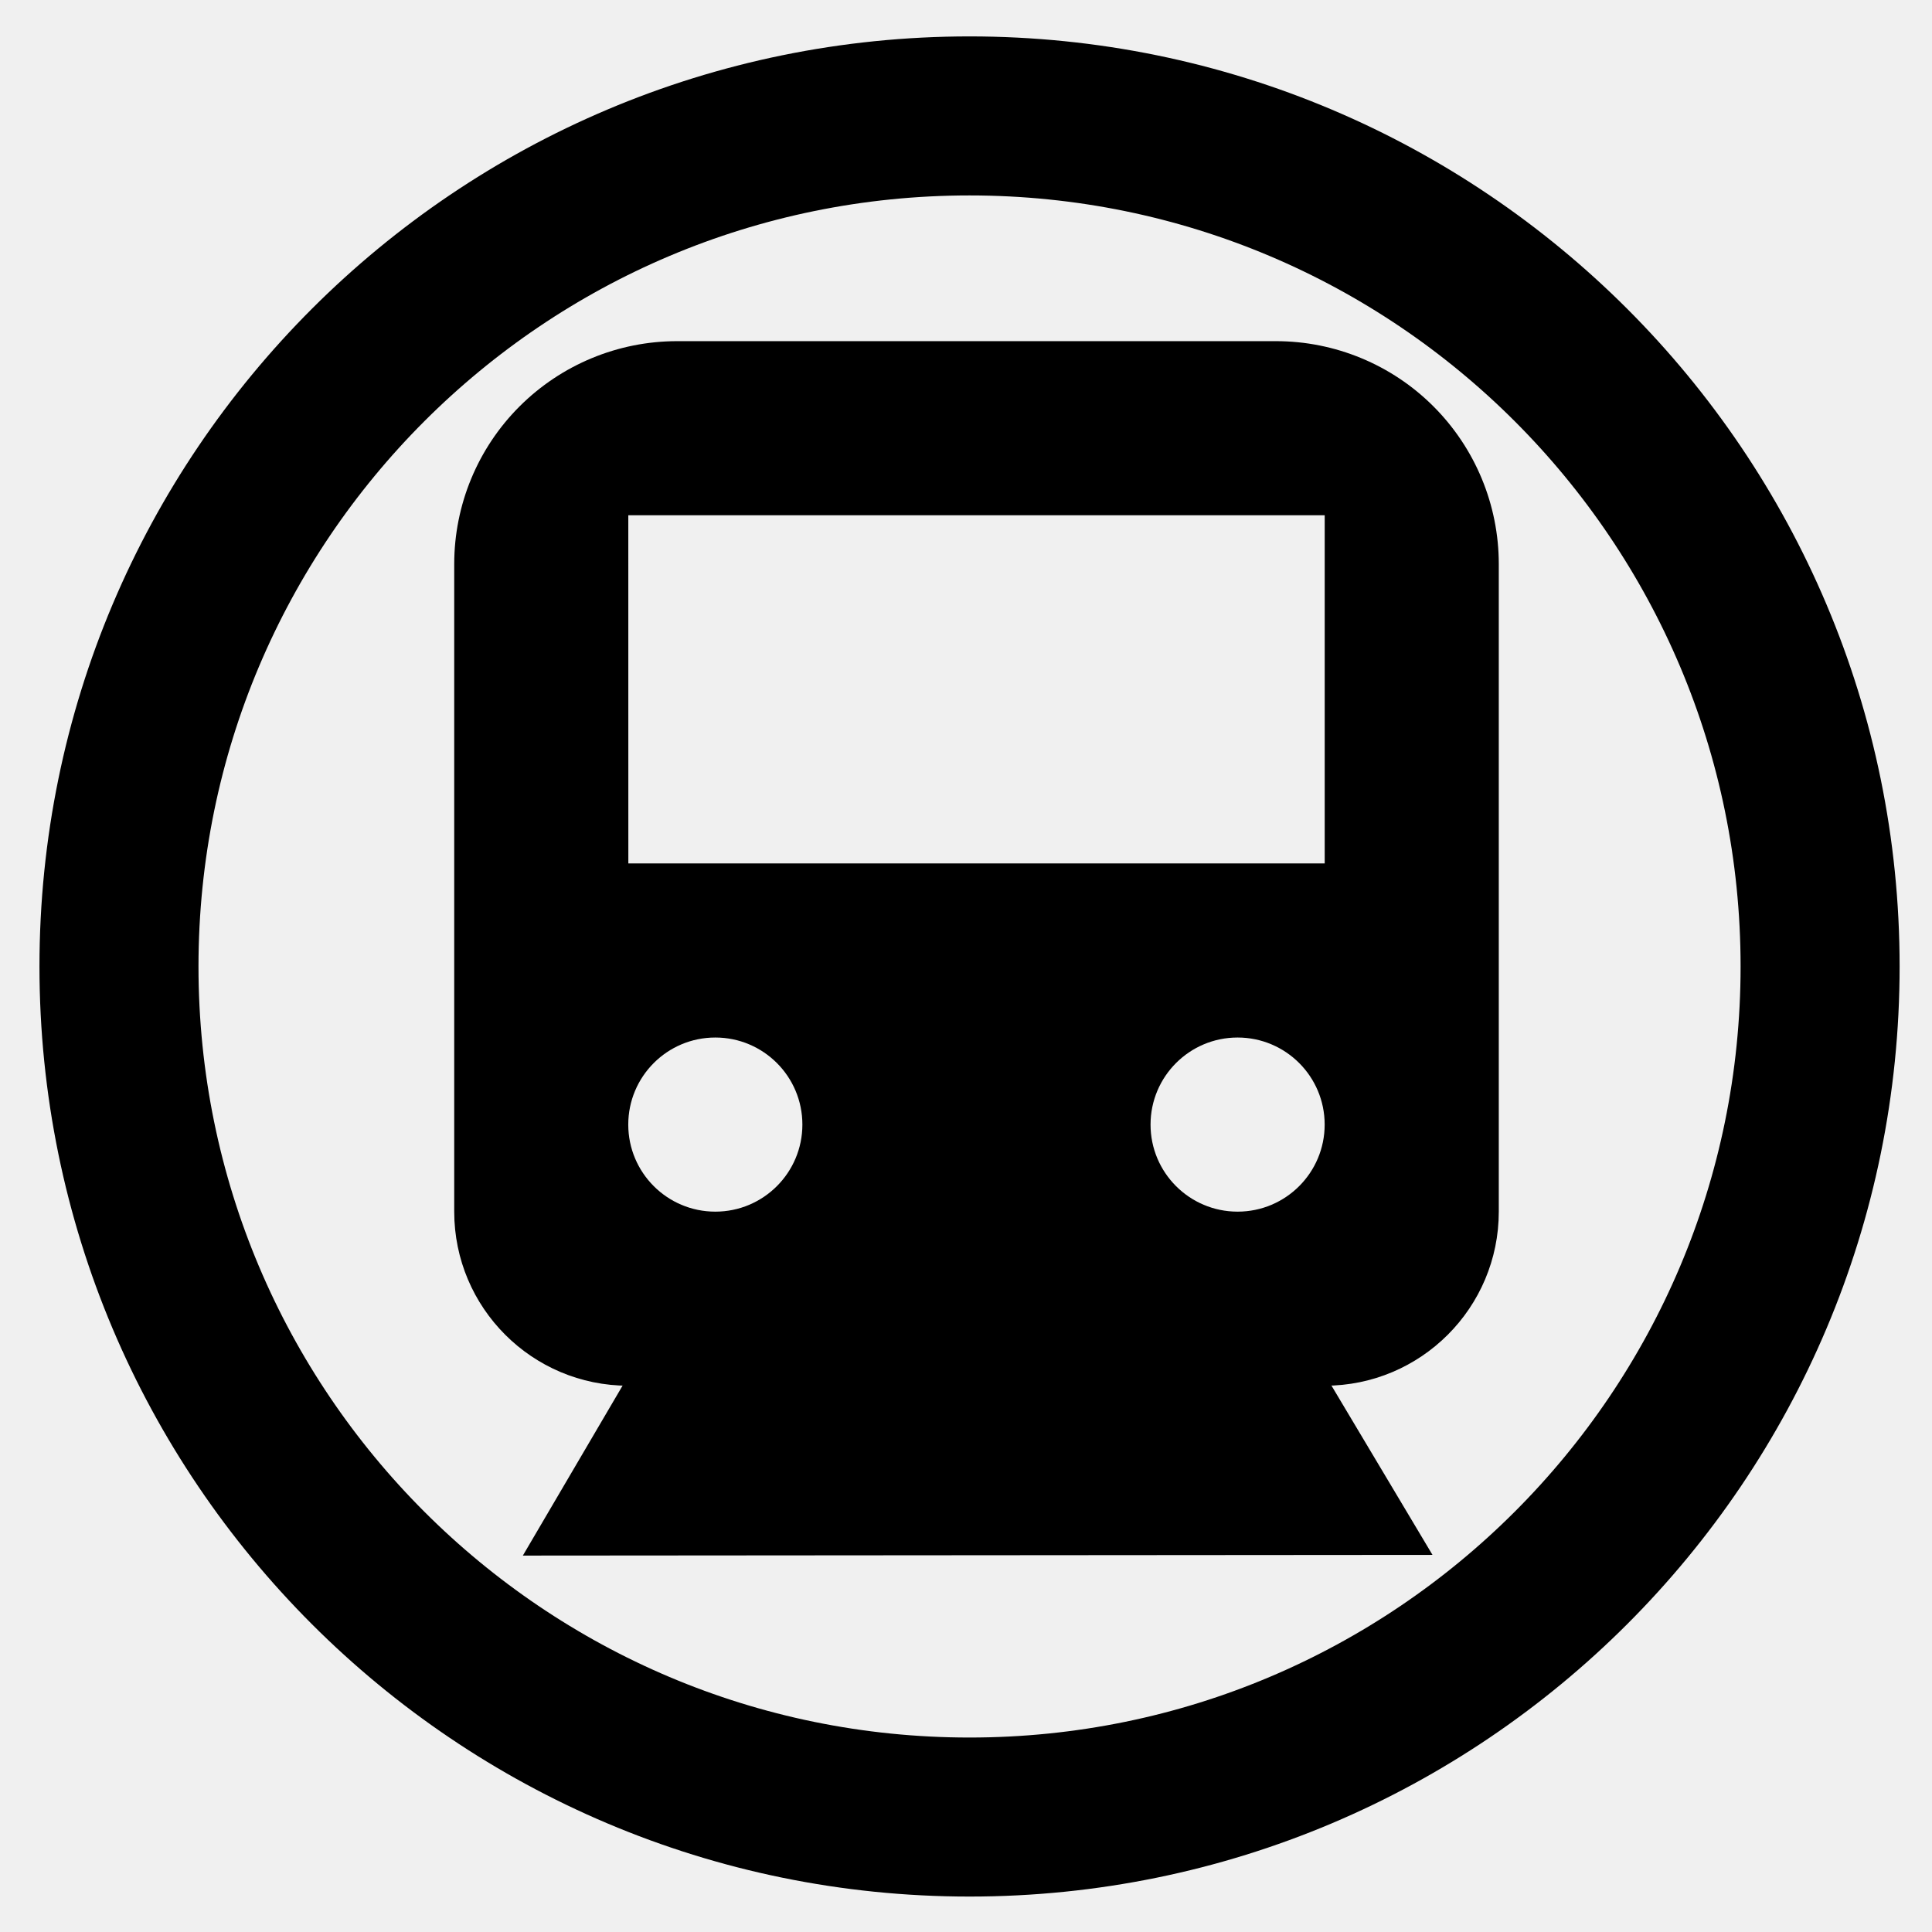
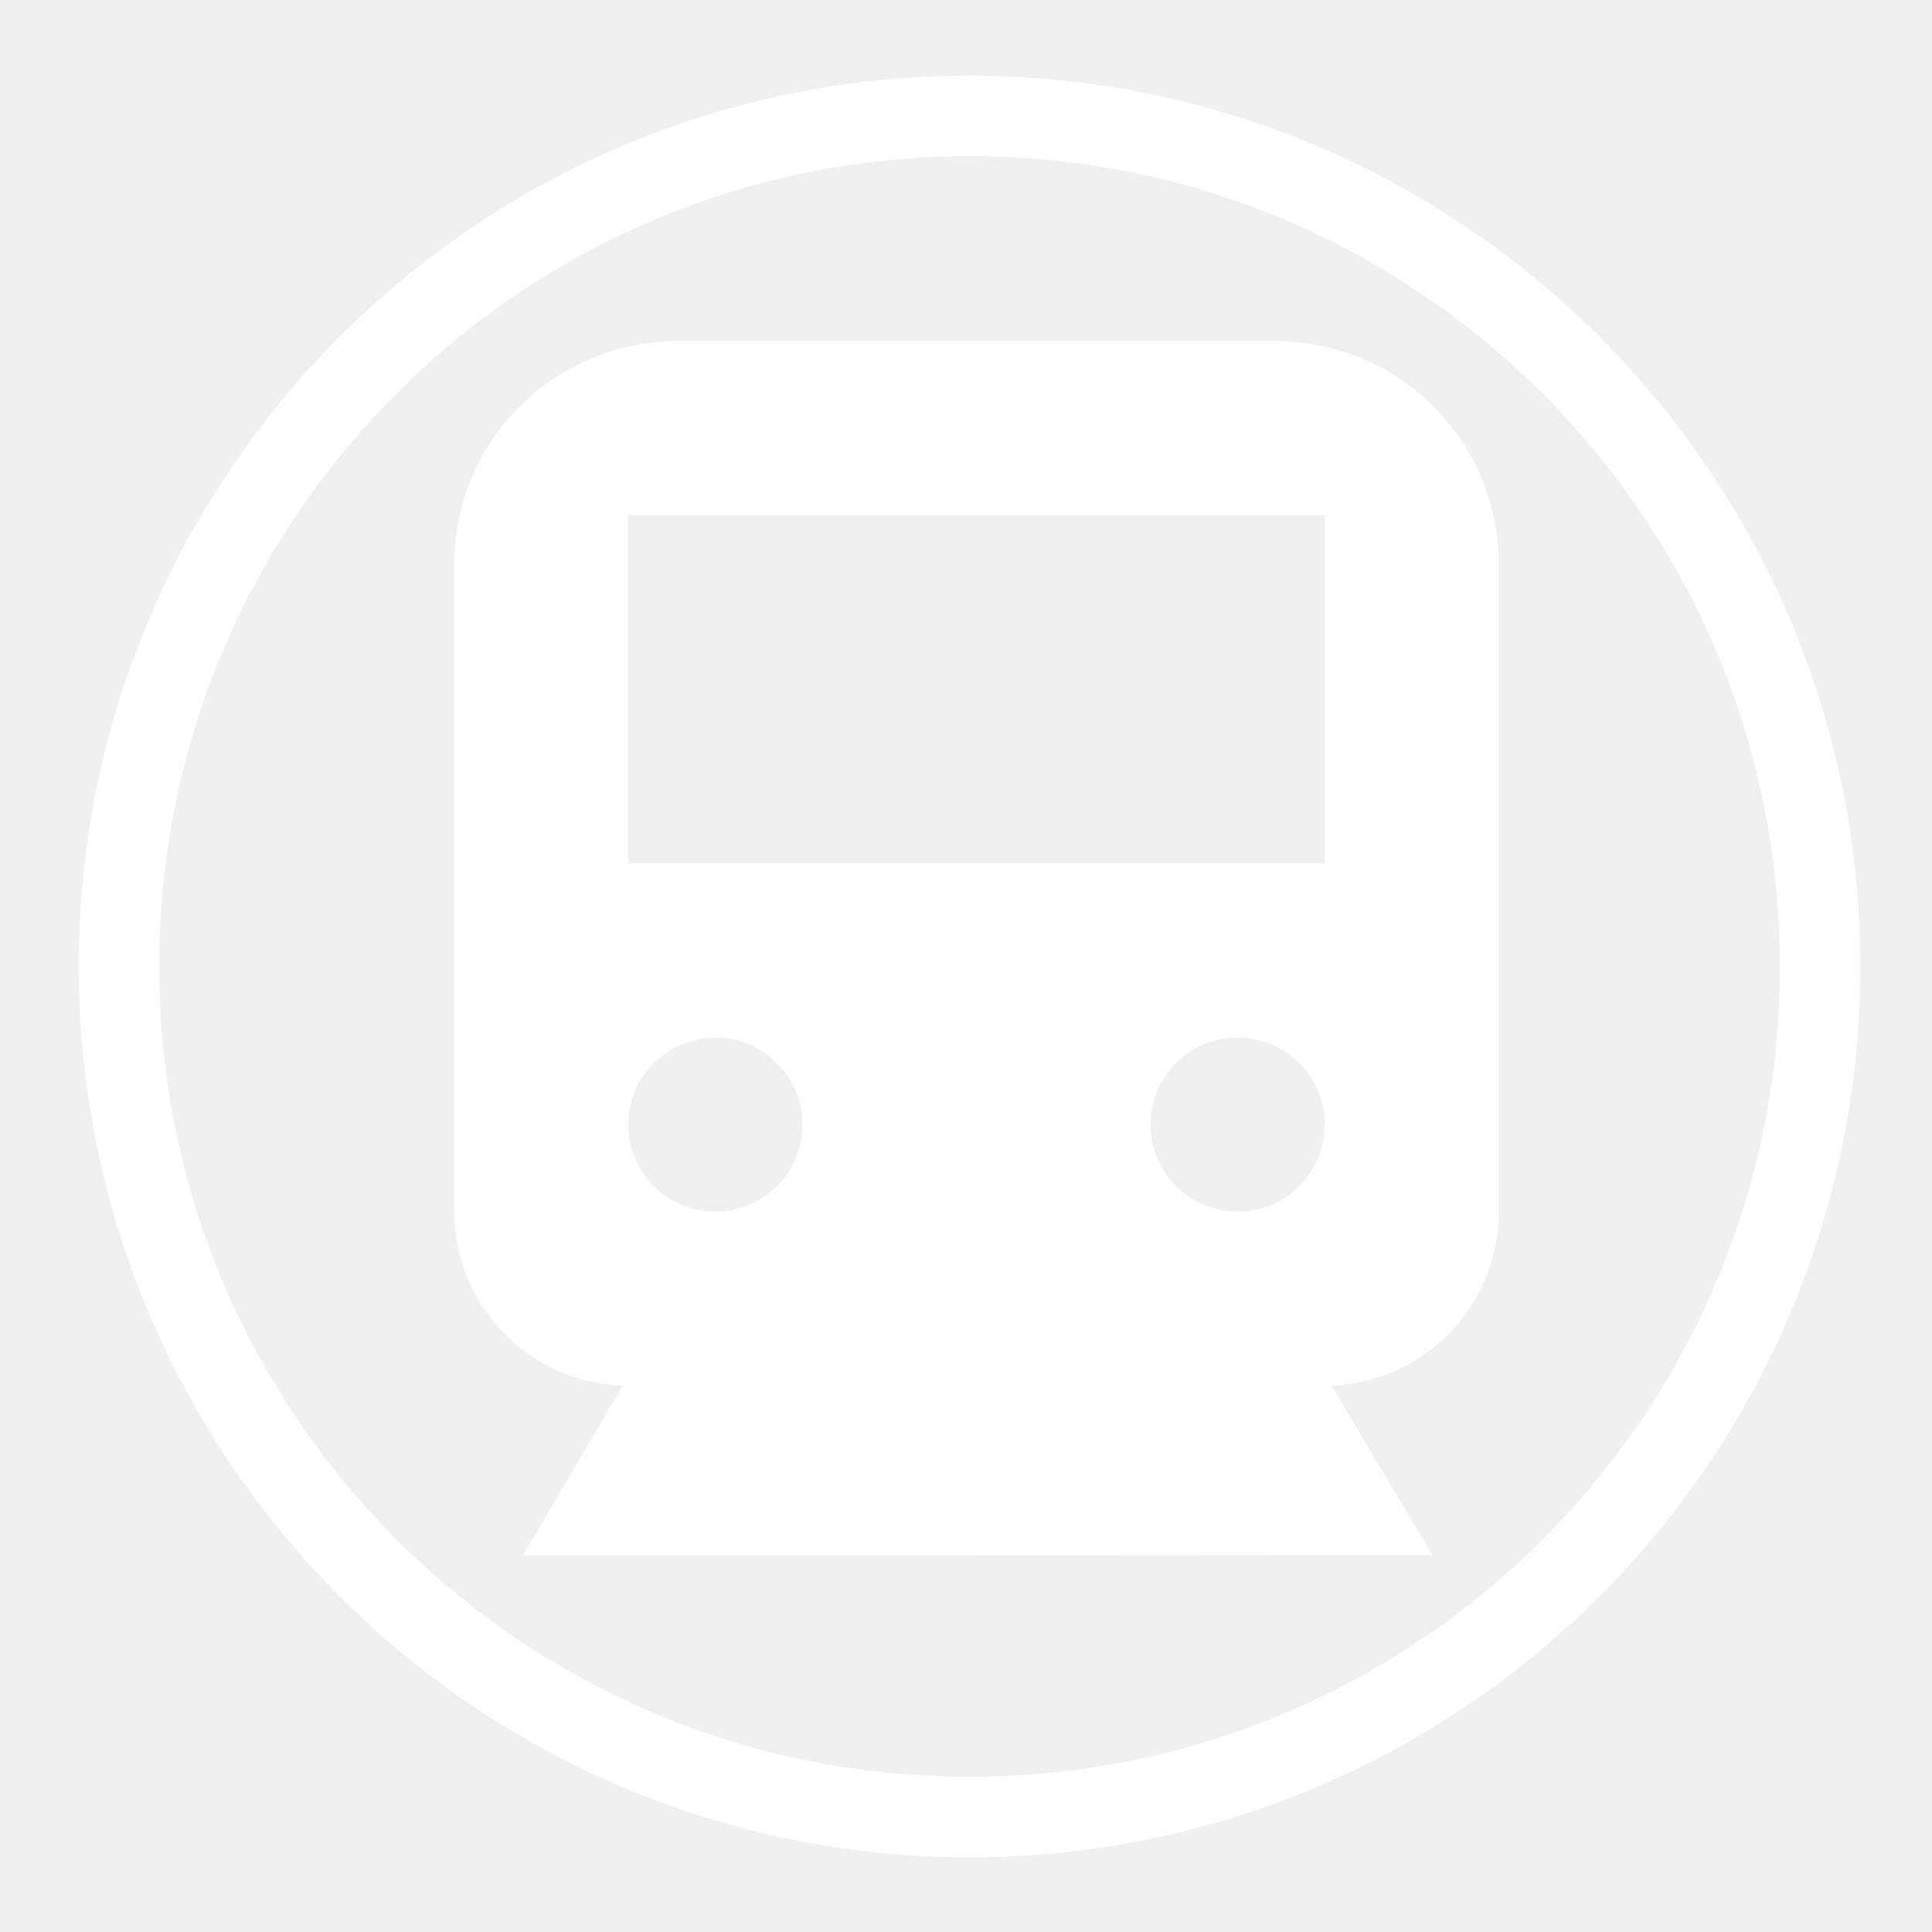
- <svg xmlns="http://www.w3.org/2000/svg" width="48" height="48" viewBox="0 0 48 48" fill="none" version="1.1" id="svg3">
-   <defs id="defs3" />
-   <path style="fill:#000000;fill-opacity:1;stroke:none;stroke-width:1.103px;stroke-linecap:butt;stroke-linejoin:miter;stroke-opacity:1" d="M 15.598,34.204 12.99,38.648 35.59,38.631 32.941,34.192" id="path4" />
-   <path fill-rule="evenodd" clip-rule="evenodd" d="m 16.823,8.476 c -1.469,0 -2.877,0.584 -3.916,1.622 -1.039,1.039 -1.622,2.447 -1.622,3.916 v 16.089 c 0,2.389 1.937,4.325 4.325,4.325 h 17.302 c 2.389,0 4.325,-1.937 4.325,-4.325 V 14.014 c 0,-1.469 -0.584,-2.877 -1.622,-3.916 C 34.577,9.059 33.168,8.476 31.7,8.476 Z m -1.213,4.325 h 17.302 v 8.651 H 15.611 Z m 4.325,15.139 c 0,1.194 -0.968,2.163 -2.163,2.163 -1.194,0 -2.163,-0.968 -2.163,-2.163 0,-1.194 0.968,-2.163 2.163,-2.163 1.194,0 2.163,0.968 2.163,2.163 z m 12.976,0 c 0,1.194 -0.968,2.163 -2.163,2.163 -1.194,0 -2.163,-0.968 -2.163,-2.163 0,-1.194 0.968,-2.163 2.163,-2.163 1.194,0 2.163,0.968 2.163,2.163 z" fill="white" id="path1" style="fill:#000000;fill-opacity:1;stroke-width:1.081" />
-   <circle style="fill:none;fill-rule:evenodd;stroke:#000000;stroke-width:3.951;stroke-dasharray:none;stroke-opacity:1" id="path2" cx="24.088" cy="24.012" r="21.132" />
+ <svg xmlns="http://www.w3.org/2000/svg" width="24" height="24" viewBox="0 0 24 24" fill="none">
+   <g clip-path="url(#clip0_324_56399)">
+     <path d="M7.799 17.102L6.495 19.324L17.795 19.316L16.471 17.096" fill="white" />
+     <path fill-rule="evenodd" clip-rule="evenodd" d="M8.412 4.238C7.677 4.238 6.973 4.53 6.454 5.049C5.934 5.568 5.643 6.272 5.643 7.007V15.051C5.643 16.246 6.611 17.214 7.805 17.214H16.456C17.651 17.214 18.619 16.246 18.619 15.051V7.007C18.619 6.272 18.327 5.568 17.808 5.049C17.289 4.53 16.584 4.238 15.85 4.238H8.412ZM7.805 6.401H16.456V10.726H7.805V6.401ZM9.968 13.97C9.968 14.567 9.484 15.051 8.887 15.051C8.289 15.051 7.805 14.567 7.805 13.97C7.805 13.373 8.289 12.889 8.887 12.889C9.484 12.889 9.968 13.373 9.968 13.97ZM16.456 13.97C16.456 14.567 15.972 15.051 15.375 15.051C14.778 15.051 14.293 14.567 14.293 13.97C14.293 13.373 14.778 12.889 15.375 12.889C15.972 12.889 16.456 13.373 16.456 13.97Z" fill="white" />
+     <path d="M12.044 22.572C17.879 22.572 22.61 17.842 22.61 12.006C22.61 6.171 17.879 1.44 12.044 1.44C6.209 1.44 1.478 6.171 1.478 12.006C1.478 17.842 6.209 22.572 12.044 22.572Z" stroke="white" />
+   </g>
+   <defs>
+     <clipPath id="clip0_324_56399">
+       <rect width="24" height="24" fill="white" />
+     </clipPath>
+   </defs>
</svg>
